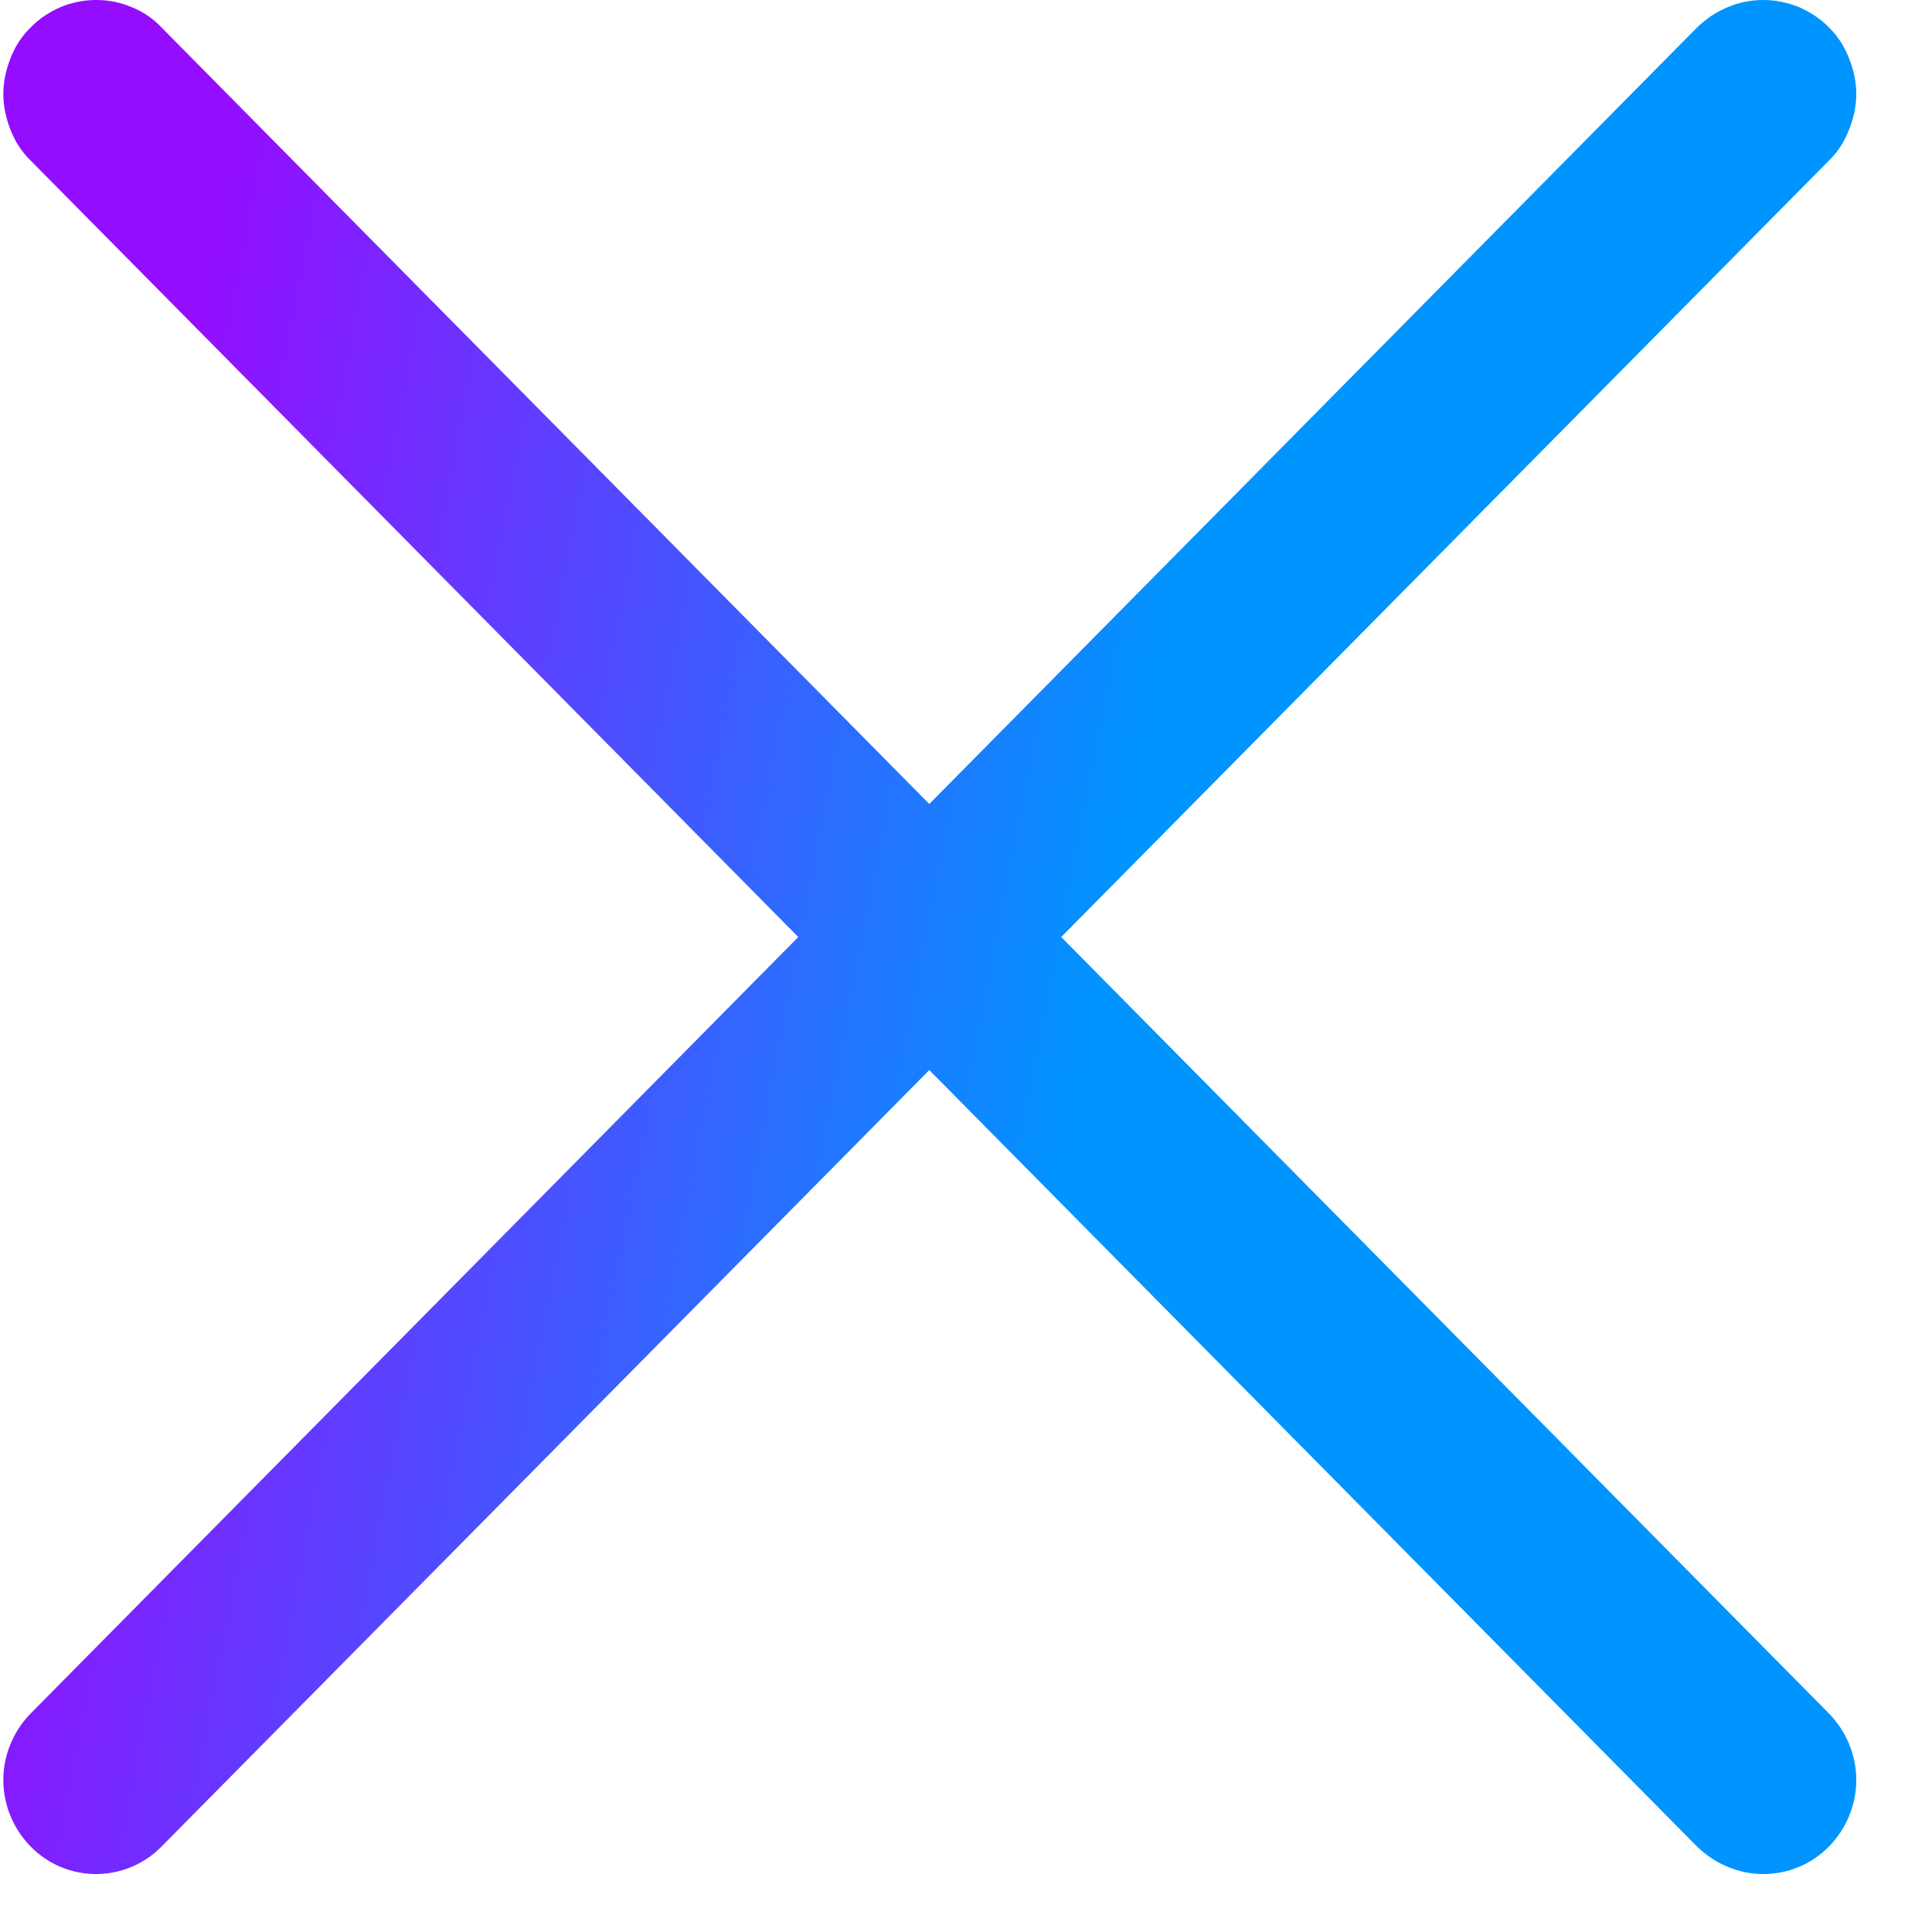
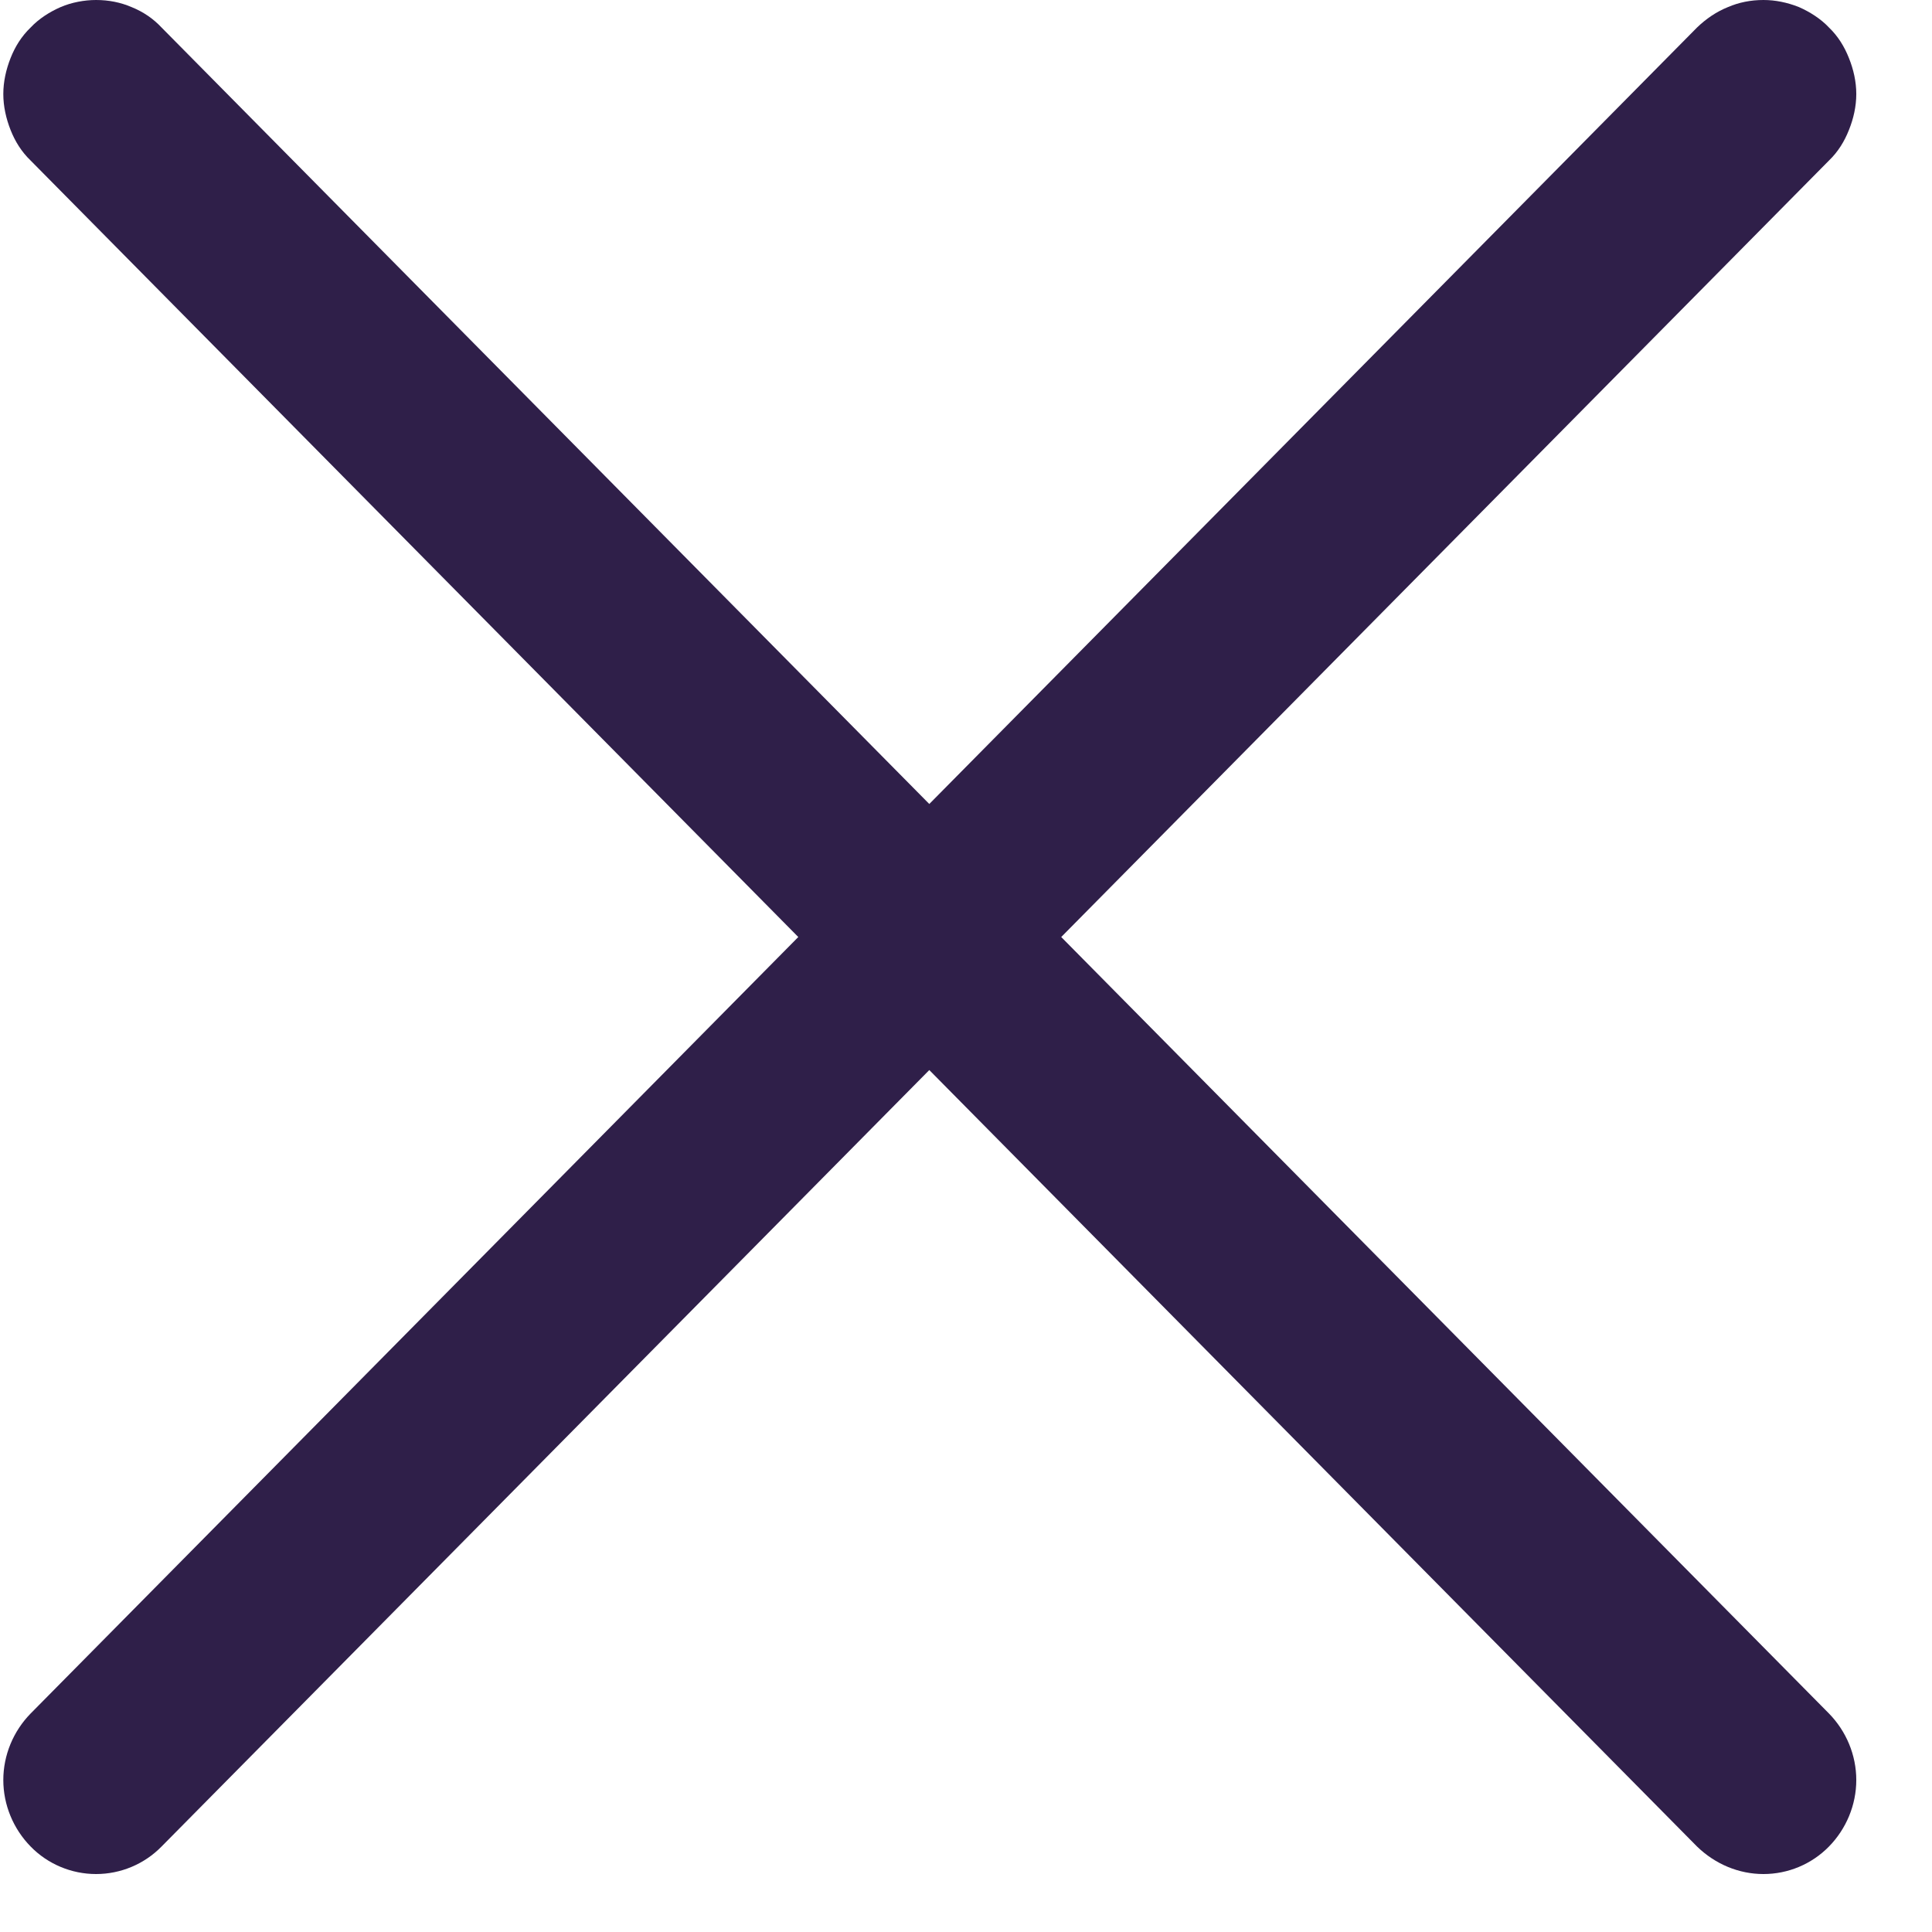
<svg xmlns="http://www.w3.org/2000/svg" width="21" height="21" viewBox="0 0 21 21" fill="none">
  <path d="M0.333 0.299C0.422 0.204 0.54 0.129 0.659 0.077C0.778 0.026 0.916 0 1.044 0C1.183 0 1.311 0.026 1.43 0.077C1.559 0.129 1.667 0.204 1.756 0.299L10.101 8.739L18.446 0.299C18.545 0.204 18.654 0.129 18.782 0.077C18.901 0.026 19.029 0 19.168 0C19.297 0 19.425 0.026 19.554 0.077C19.672 0.129 19.791 0.204 19.88 0.299C19.979 0.394 20.048 0.507 20.097 0.631C20.147 0.755 20.177 0.888 20.177 1.022C20.177 1.156 20.147 1.289 20.097 1.413C20.048 1.537 19.979 1.65 19.88 1.745L11.535 10.185L19.88 18.625C20.068 18.817 20.177 19.077 20.177 19.348C20.177 19.619 20.068 19.879 19.88 20.071C19.692 20.263 19.435 20.37 19.168 20.37C18.901 20.37 18.644 20.263 18.446 20.071L10.101 11.631L1.756 20.071C1.568 20.263 1.311 20.37 1.044 20.37C0.778 20.37 0.52 20.263 0.333 20.071C0.145 19.879 0.036 19.619 0.036 19.348C0.036 19.077 0.145 18.817 0.333 18.625L8.677 10.185L0.333 1.745C0.234 1.65 0.164 1.537 0.115 1.413C0.066 1.289 0.036 1.156 0.036 1.022C0.036 0.888 0.066 0.755 0.115 0.631C0.164 0.507 0.234 0.394 0.333 0.299Z" fill="url(#paint0_linear_2030_61400)" />
  <defs>
    <linearGradient id="paint0_linear_2030_61400" x1="2.121" y1="3.055" x2="13.062" y2="5.185" gradientUnits="userSpaceOnUse">
-       <stop stop-color="#940DFF" />
-       <stop offset="1" stop-color="#0094FF" />
-       <stop offset="1" stop-color="#0094FF" />
+       <stop stop-color="#2f1f49" />
+       <stop offset="1" stop-color="#2f1f49" />
+       <stop offset="1" stop-color="#2f1f49" />
    </linearGradient>
  </defs>
</svg>
